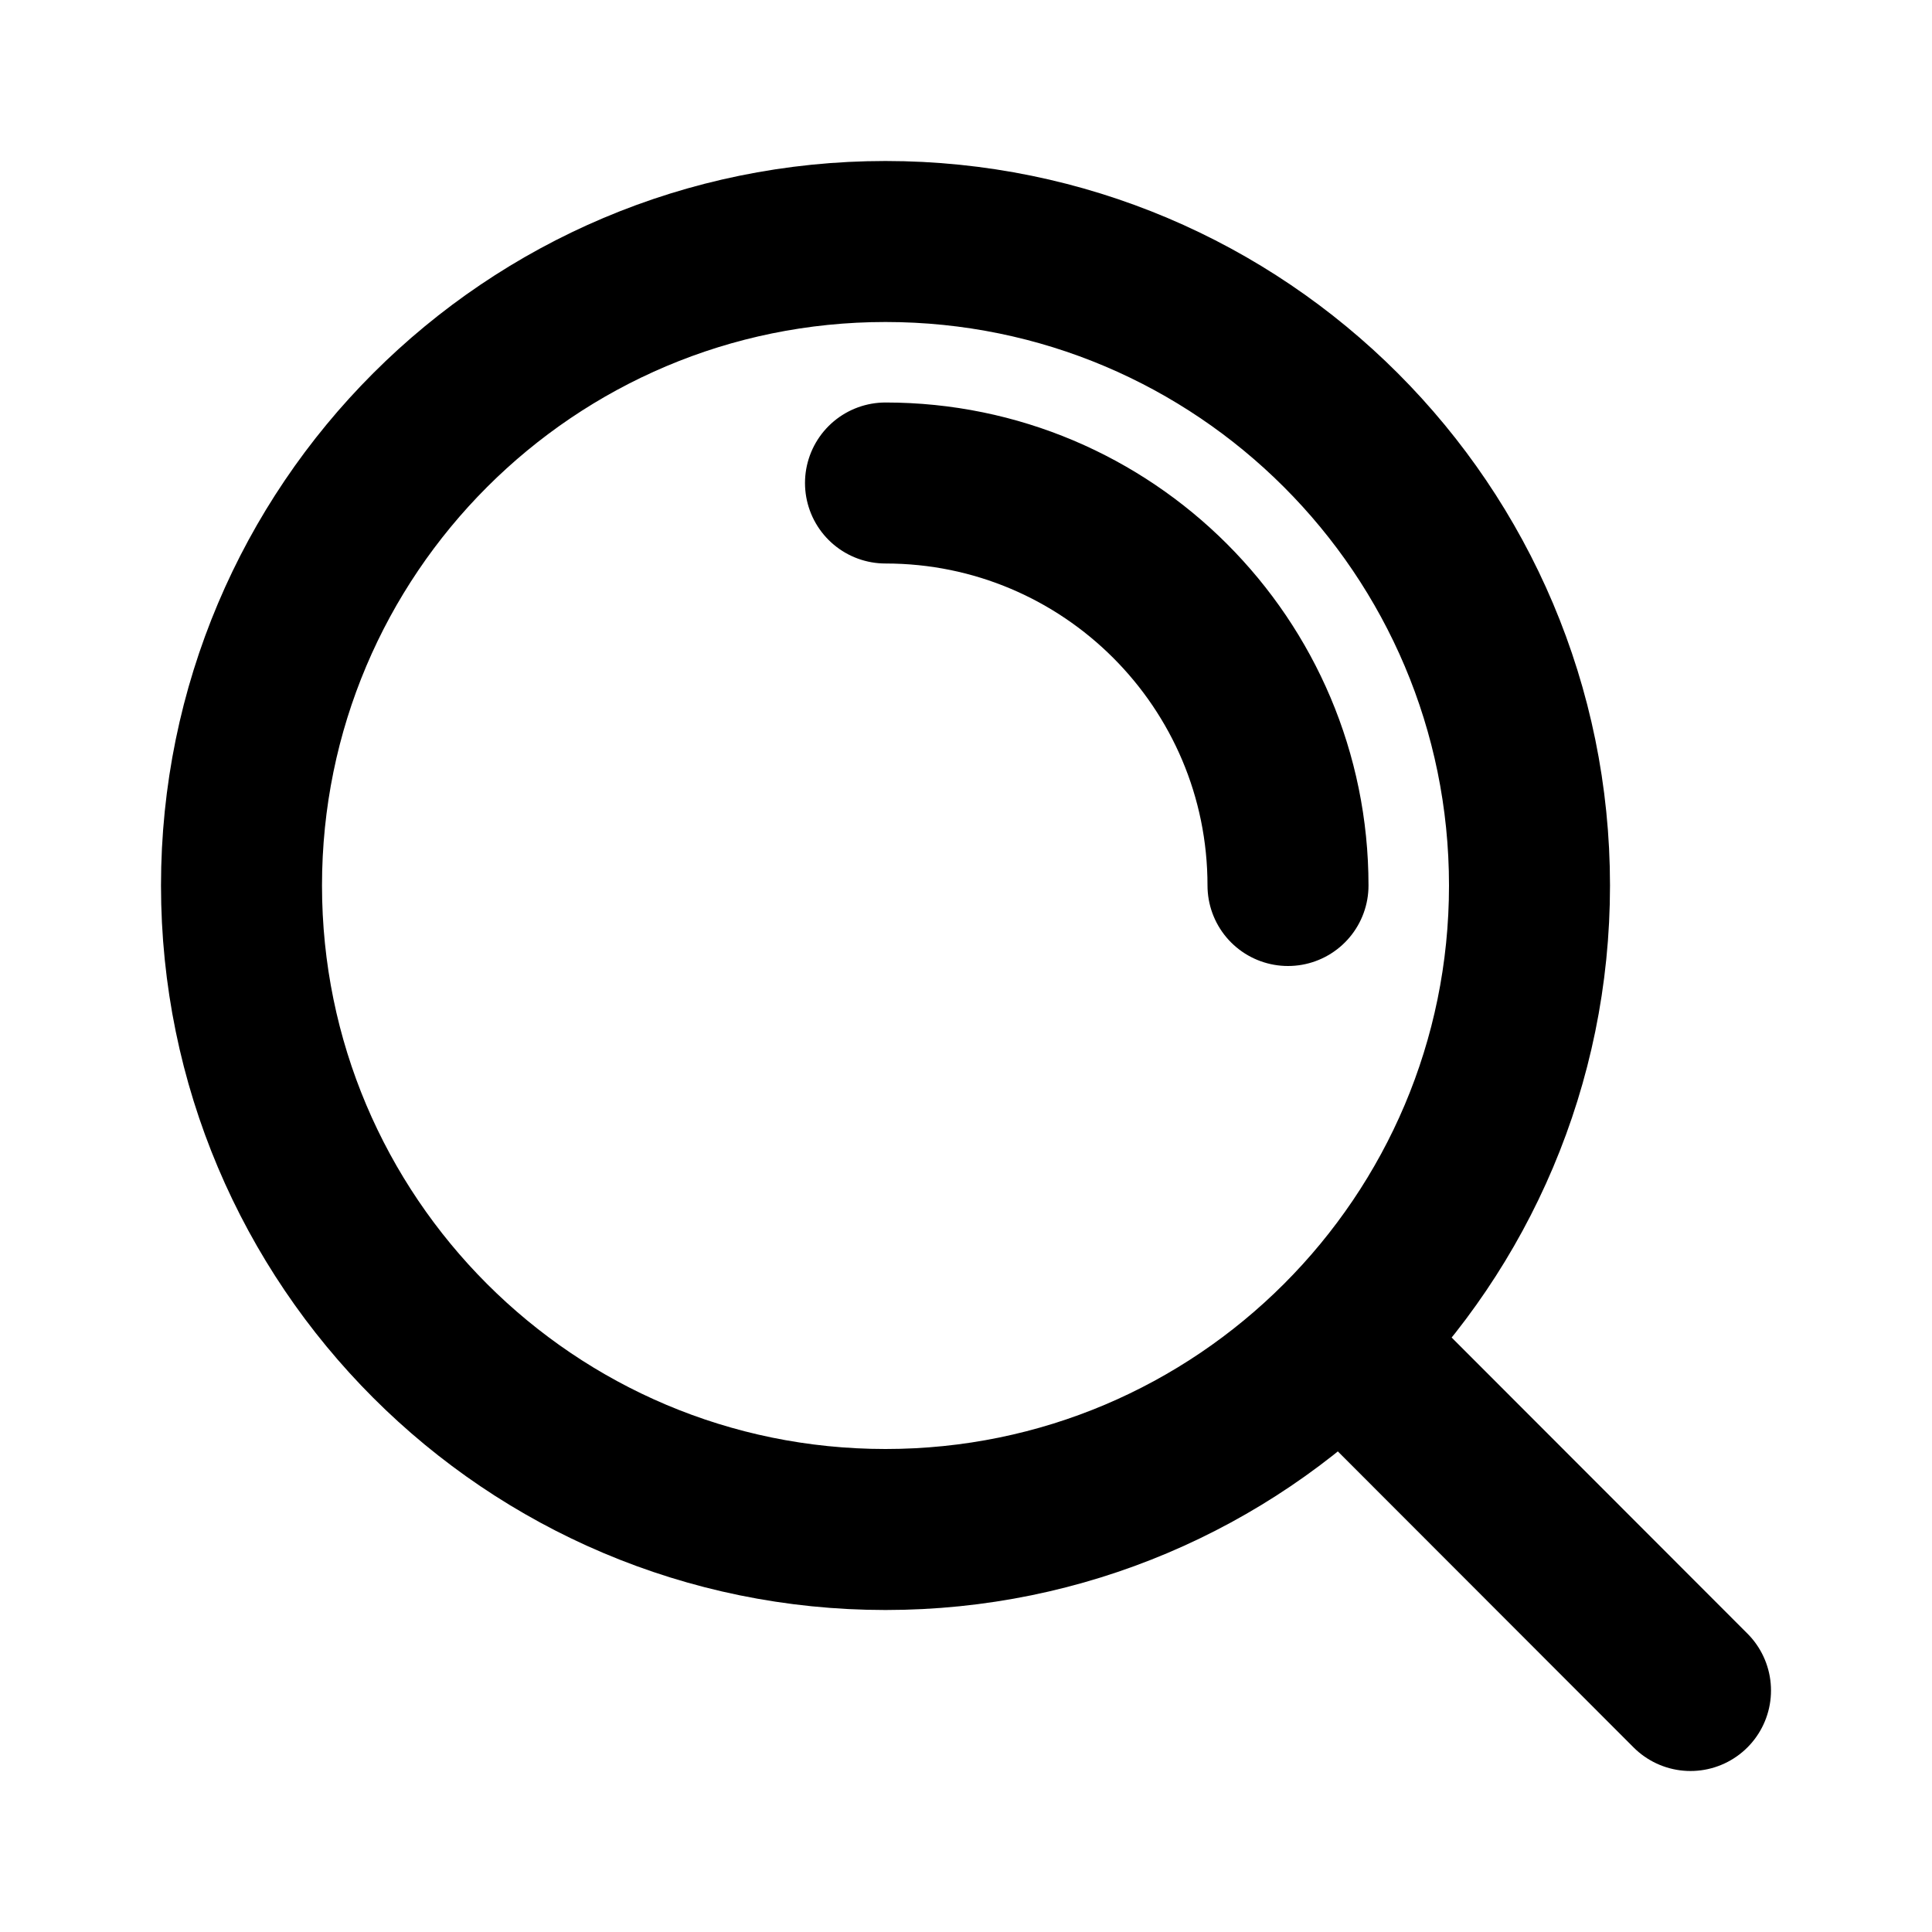
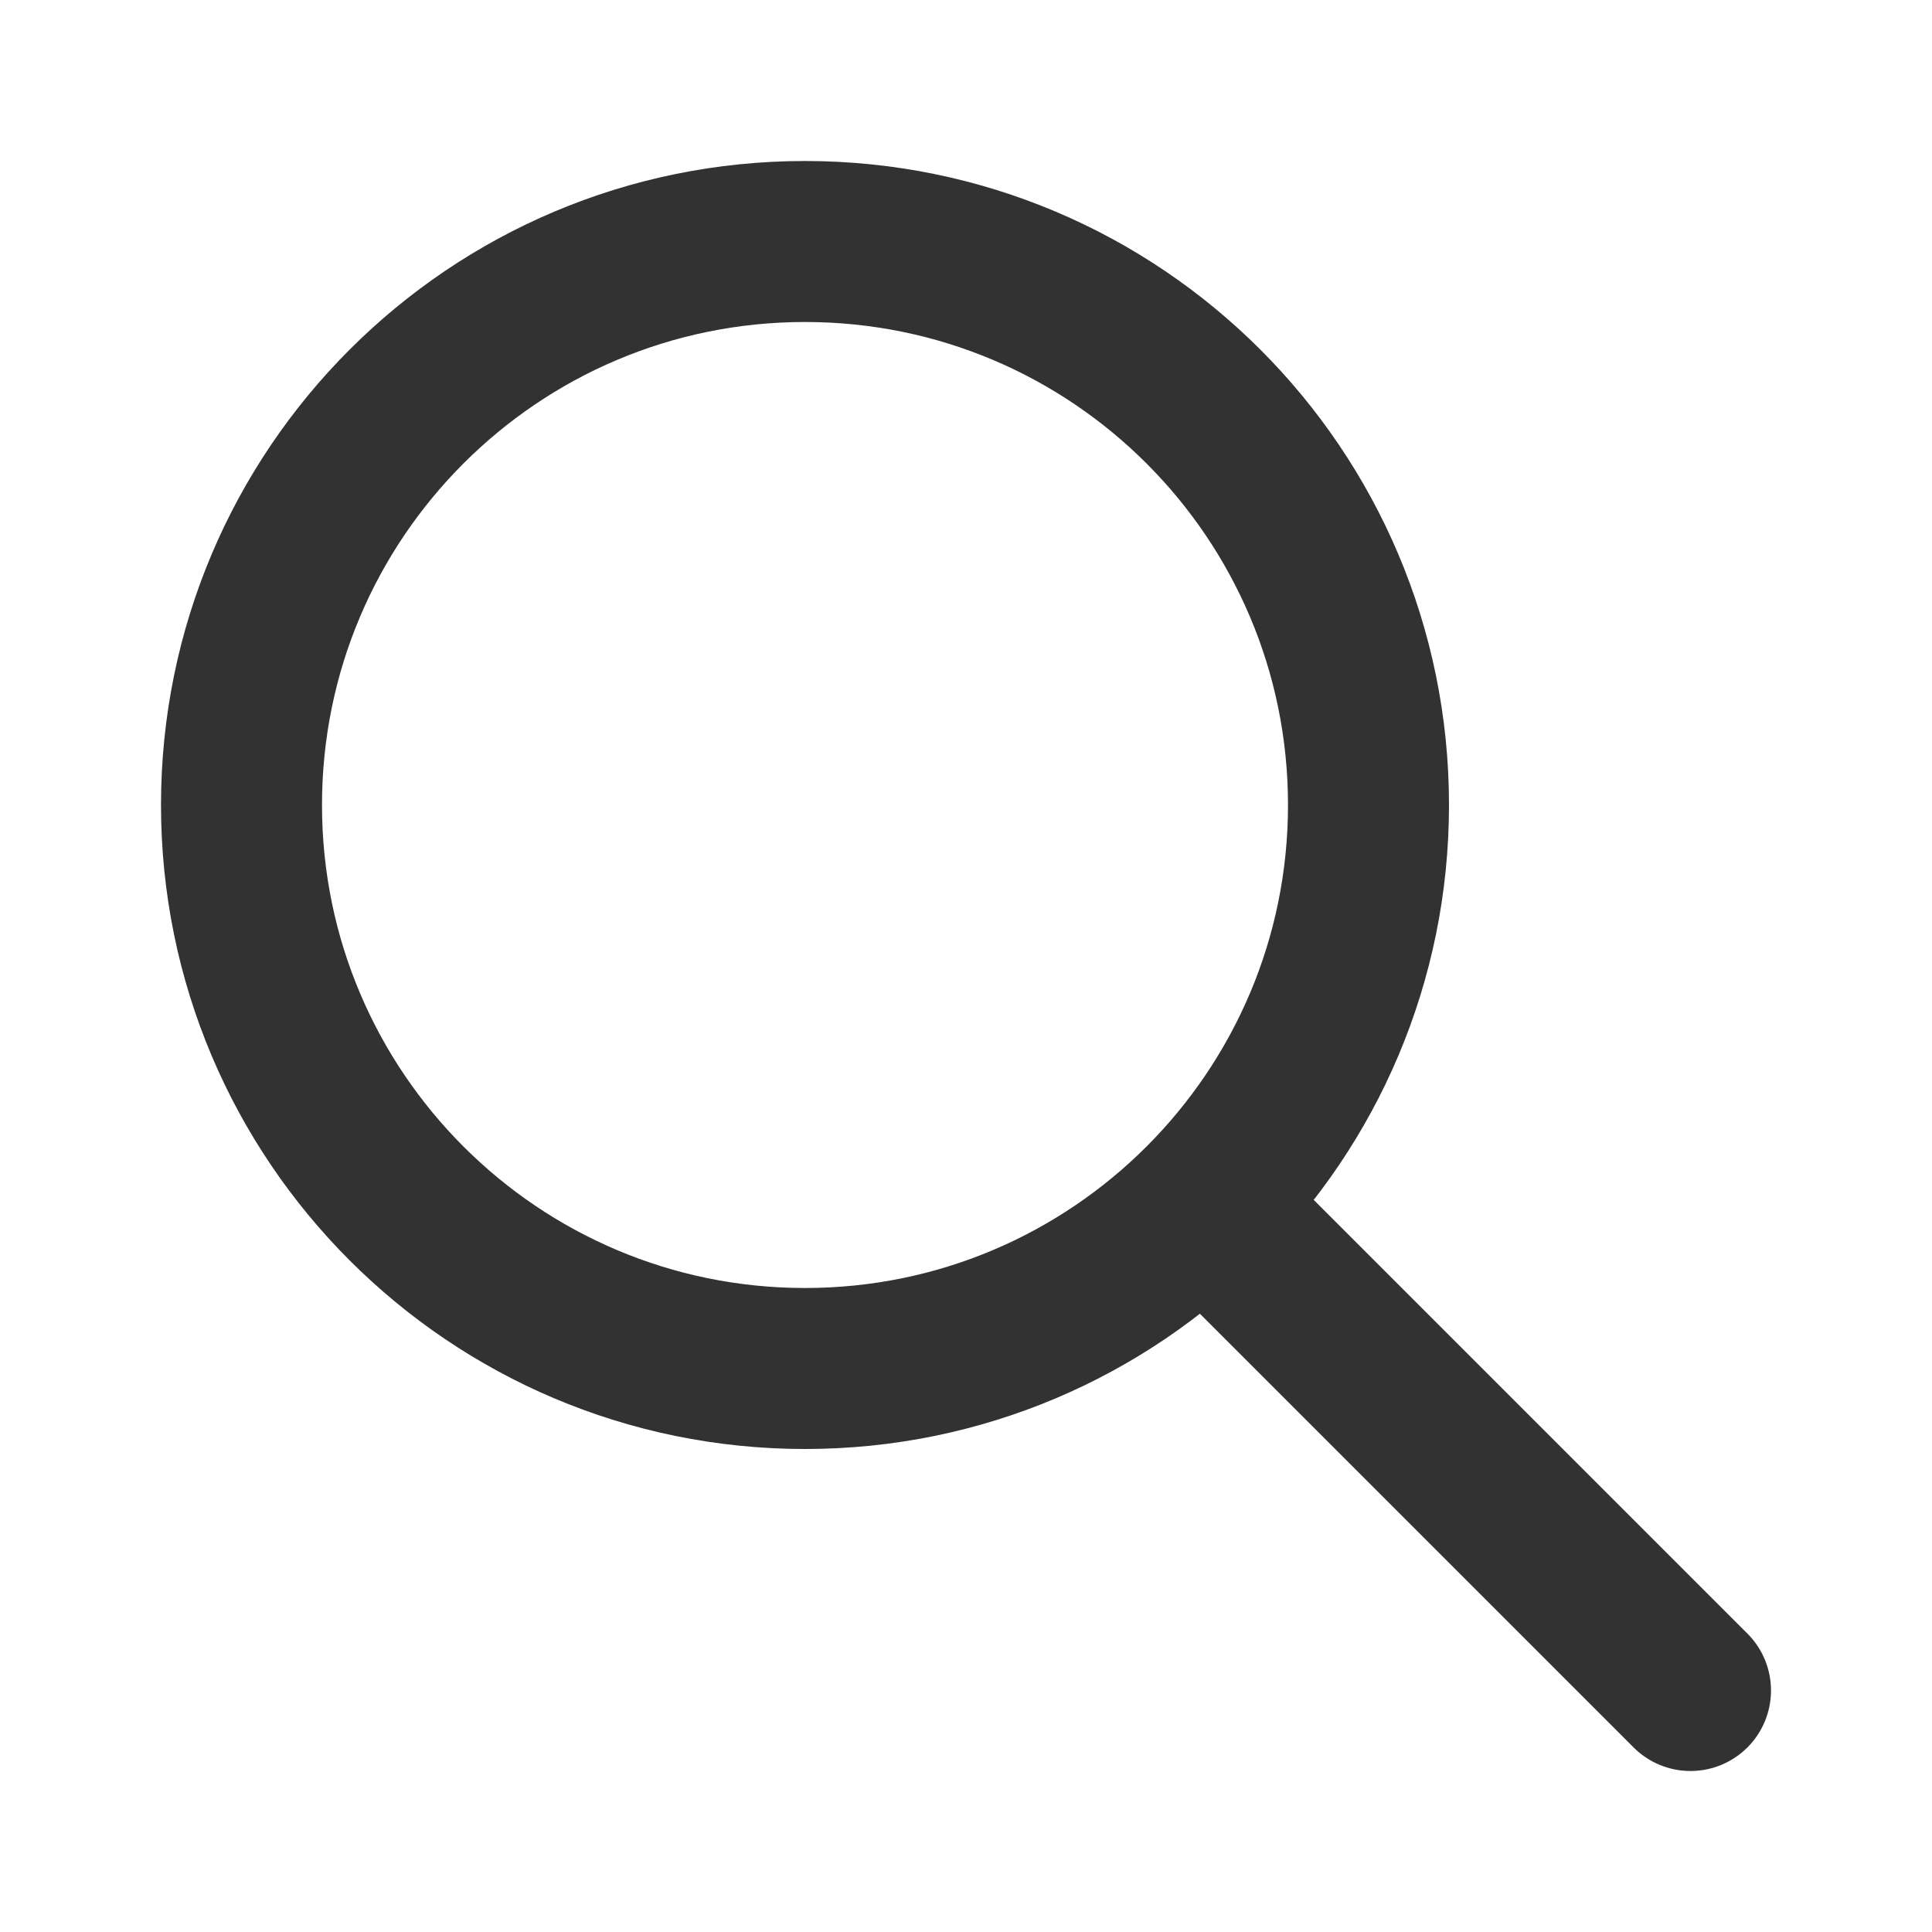
<svg xmlns="http://www.w3.org/2000/svg" width="800px" height="800px" viewBox="0 0 24 24" fill="none">
-   <path d="M11 6C13.761 6 16 8.239 16 11M16.659 16.655L21 21M19 11C19 15.418 15.418 19 11 19C6.582 19 3 15.418 3 11C3 6.582 6.582 3 11 3C15.418 3 19 6.582 19 11Z" stroke="#000000" stroke-width="2" stroke-linecap="round" stroke-linejoin="round" />
+   <path d="M15 15L21 21" stroke="#323232" stroke-width="2" stroke-linecap="round" stroke-linejoin="round" />
+   <path d="M17 10C17 13.866 13.866 17 10 17C6.134 17 3 13.866 3 10C3 6.134 6.134 3 10 3C13.866 3 17 6.134 17 10Z" stroke="#323232" stroke-width="2" />
</svg>
